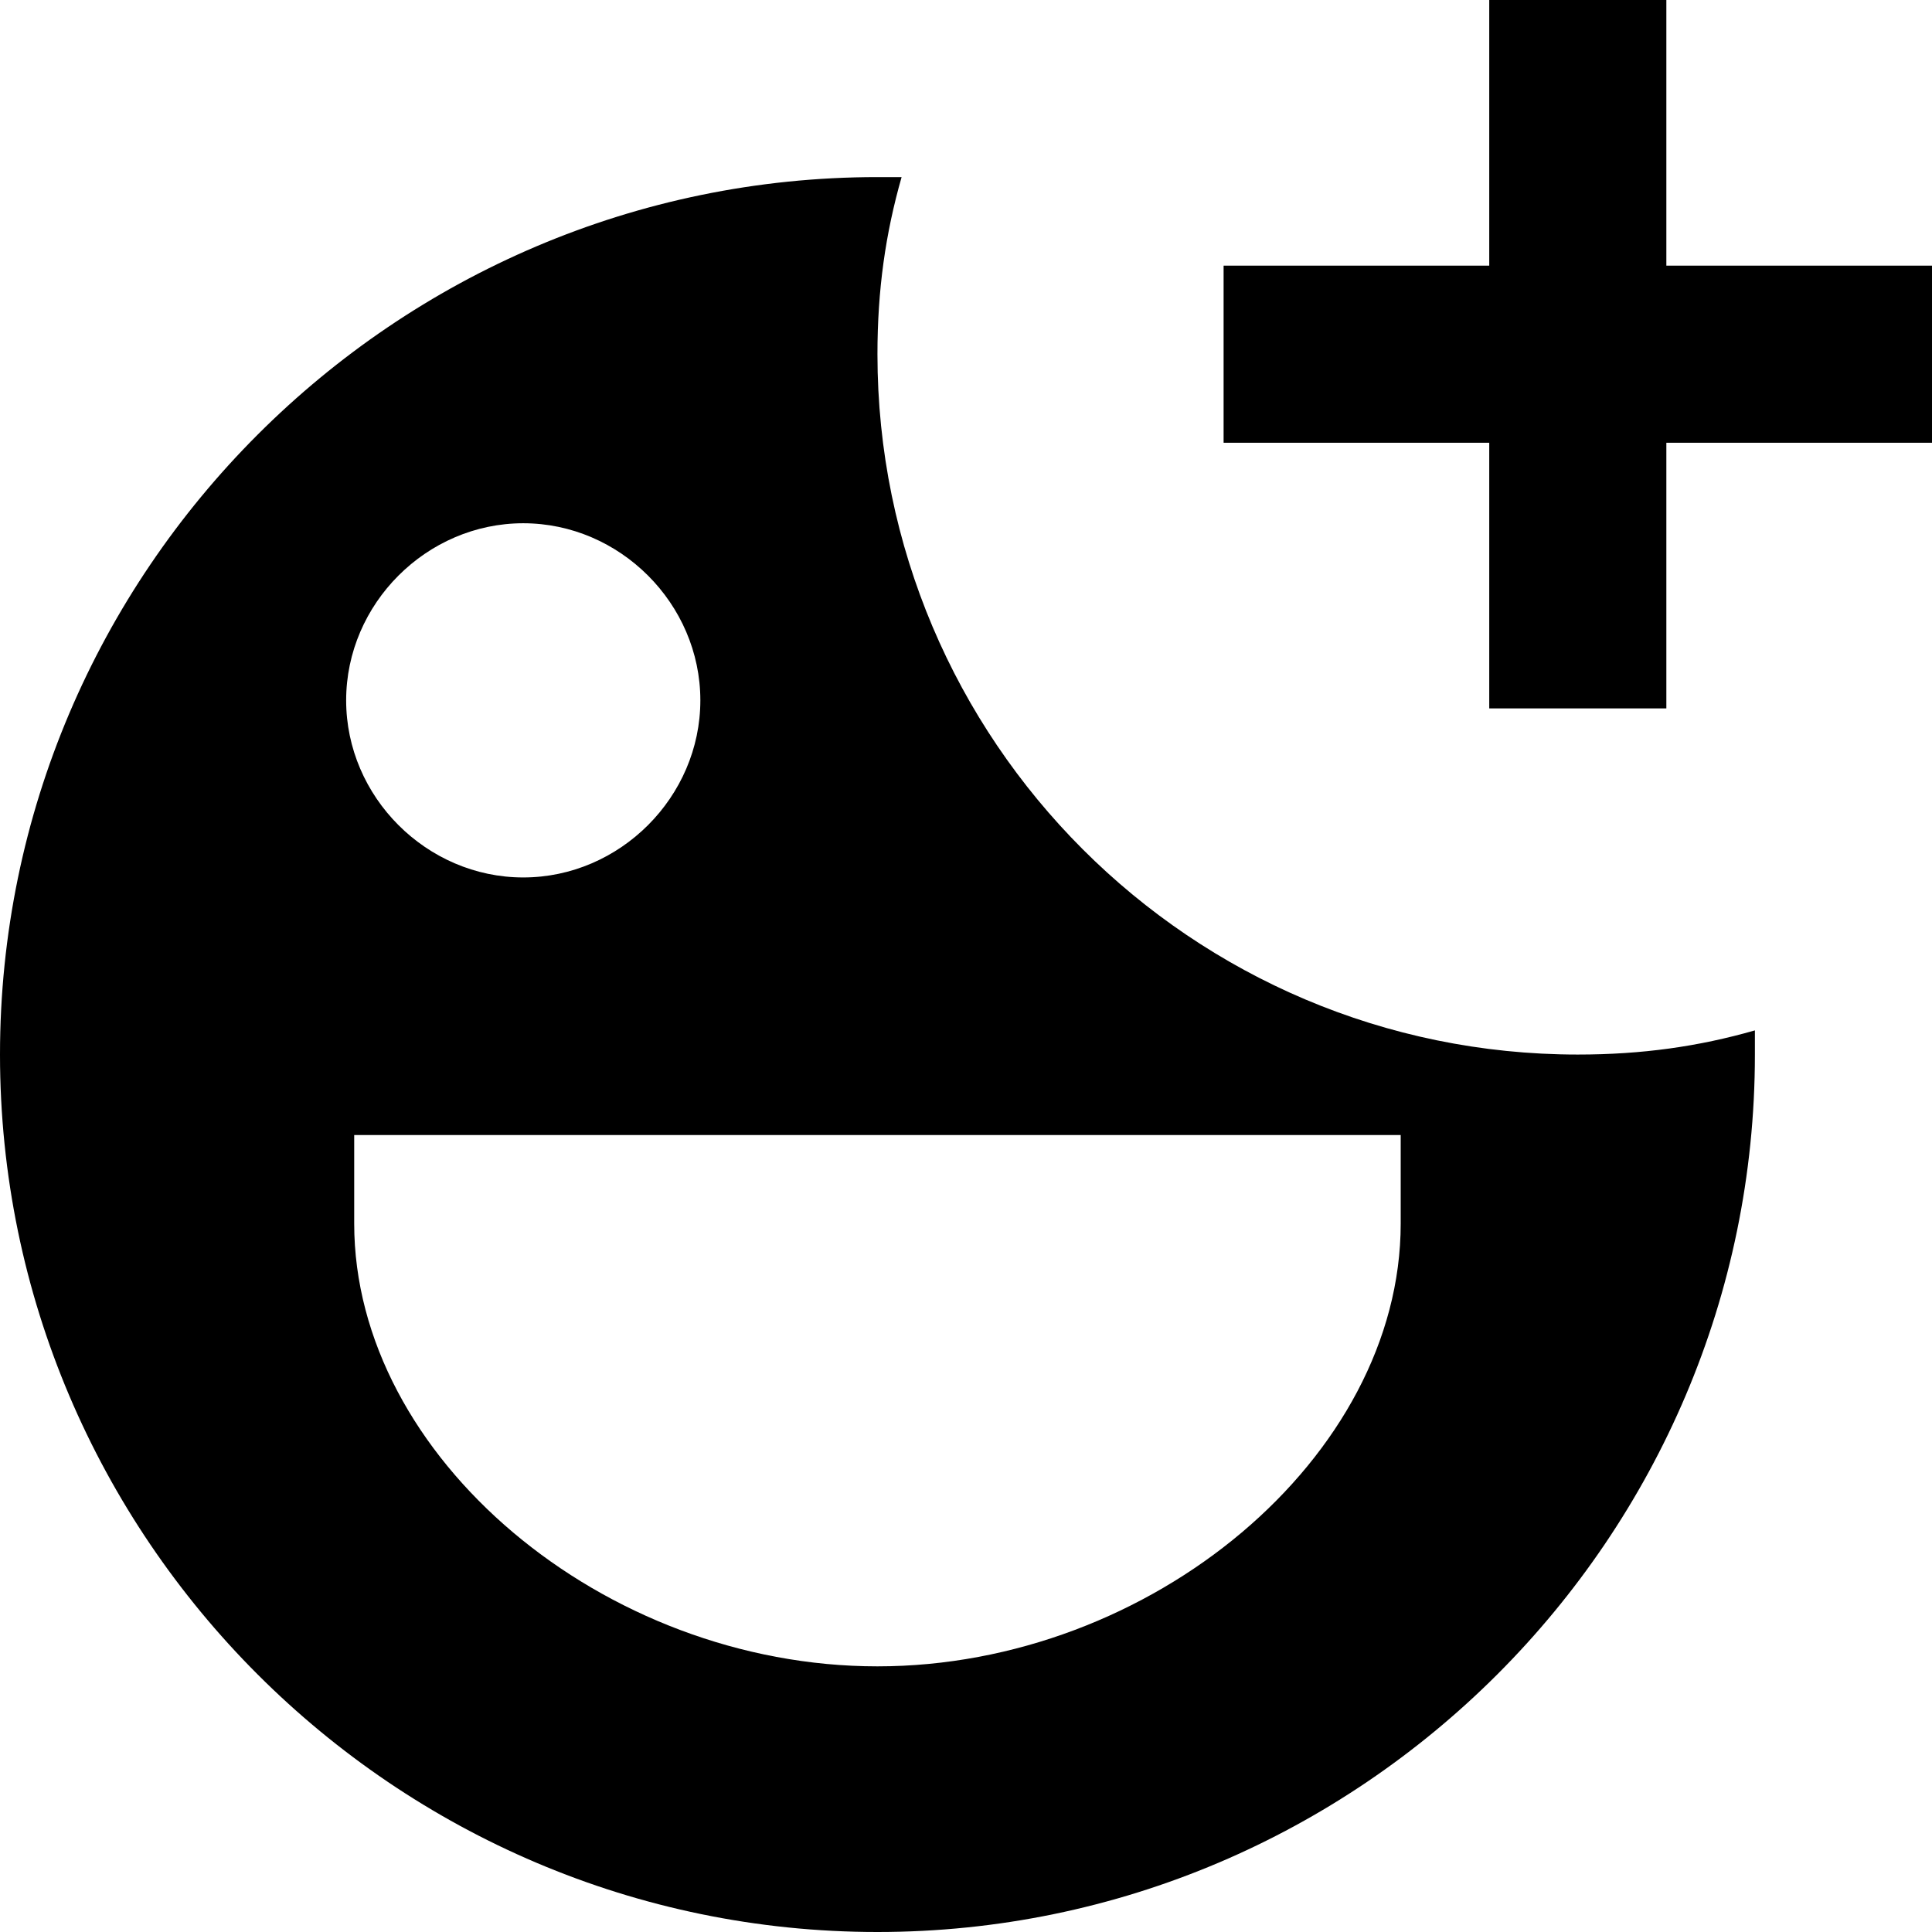
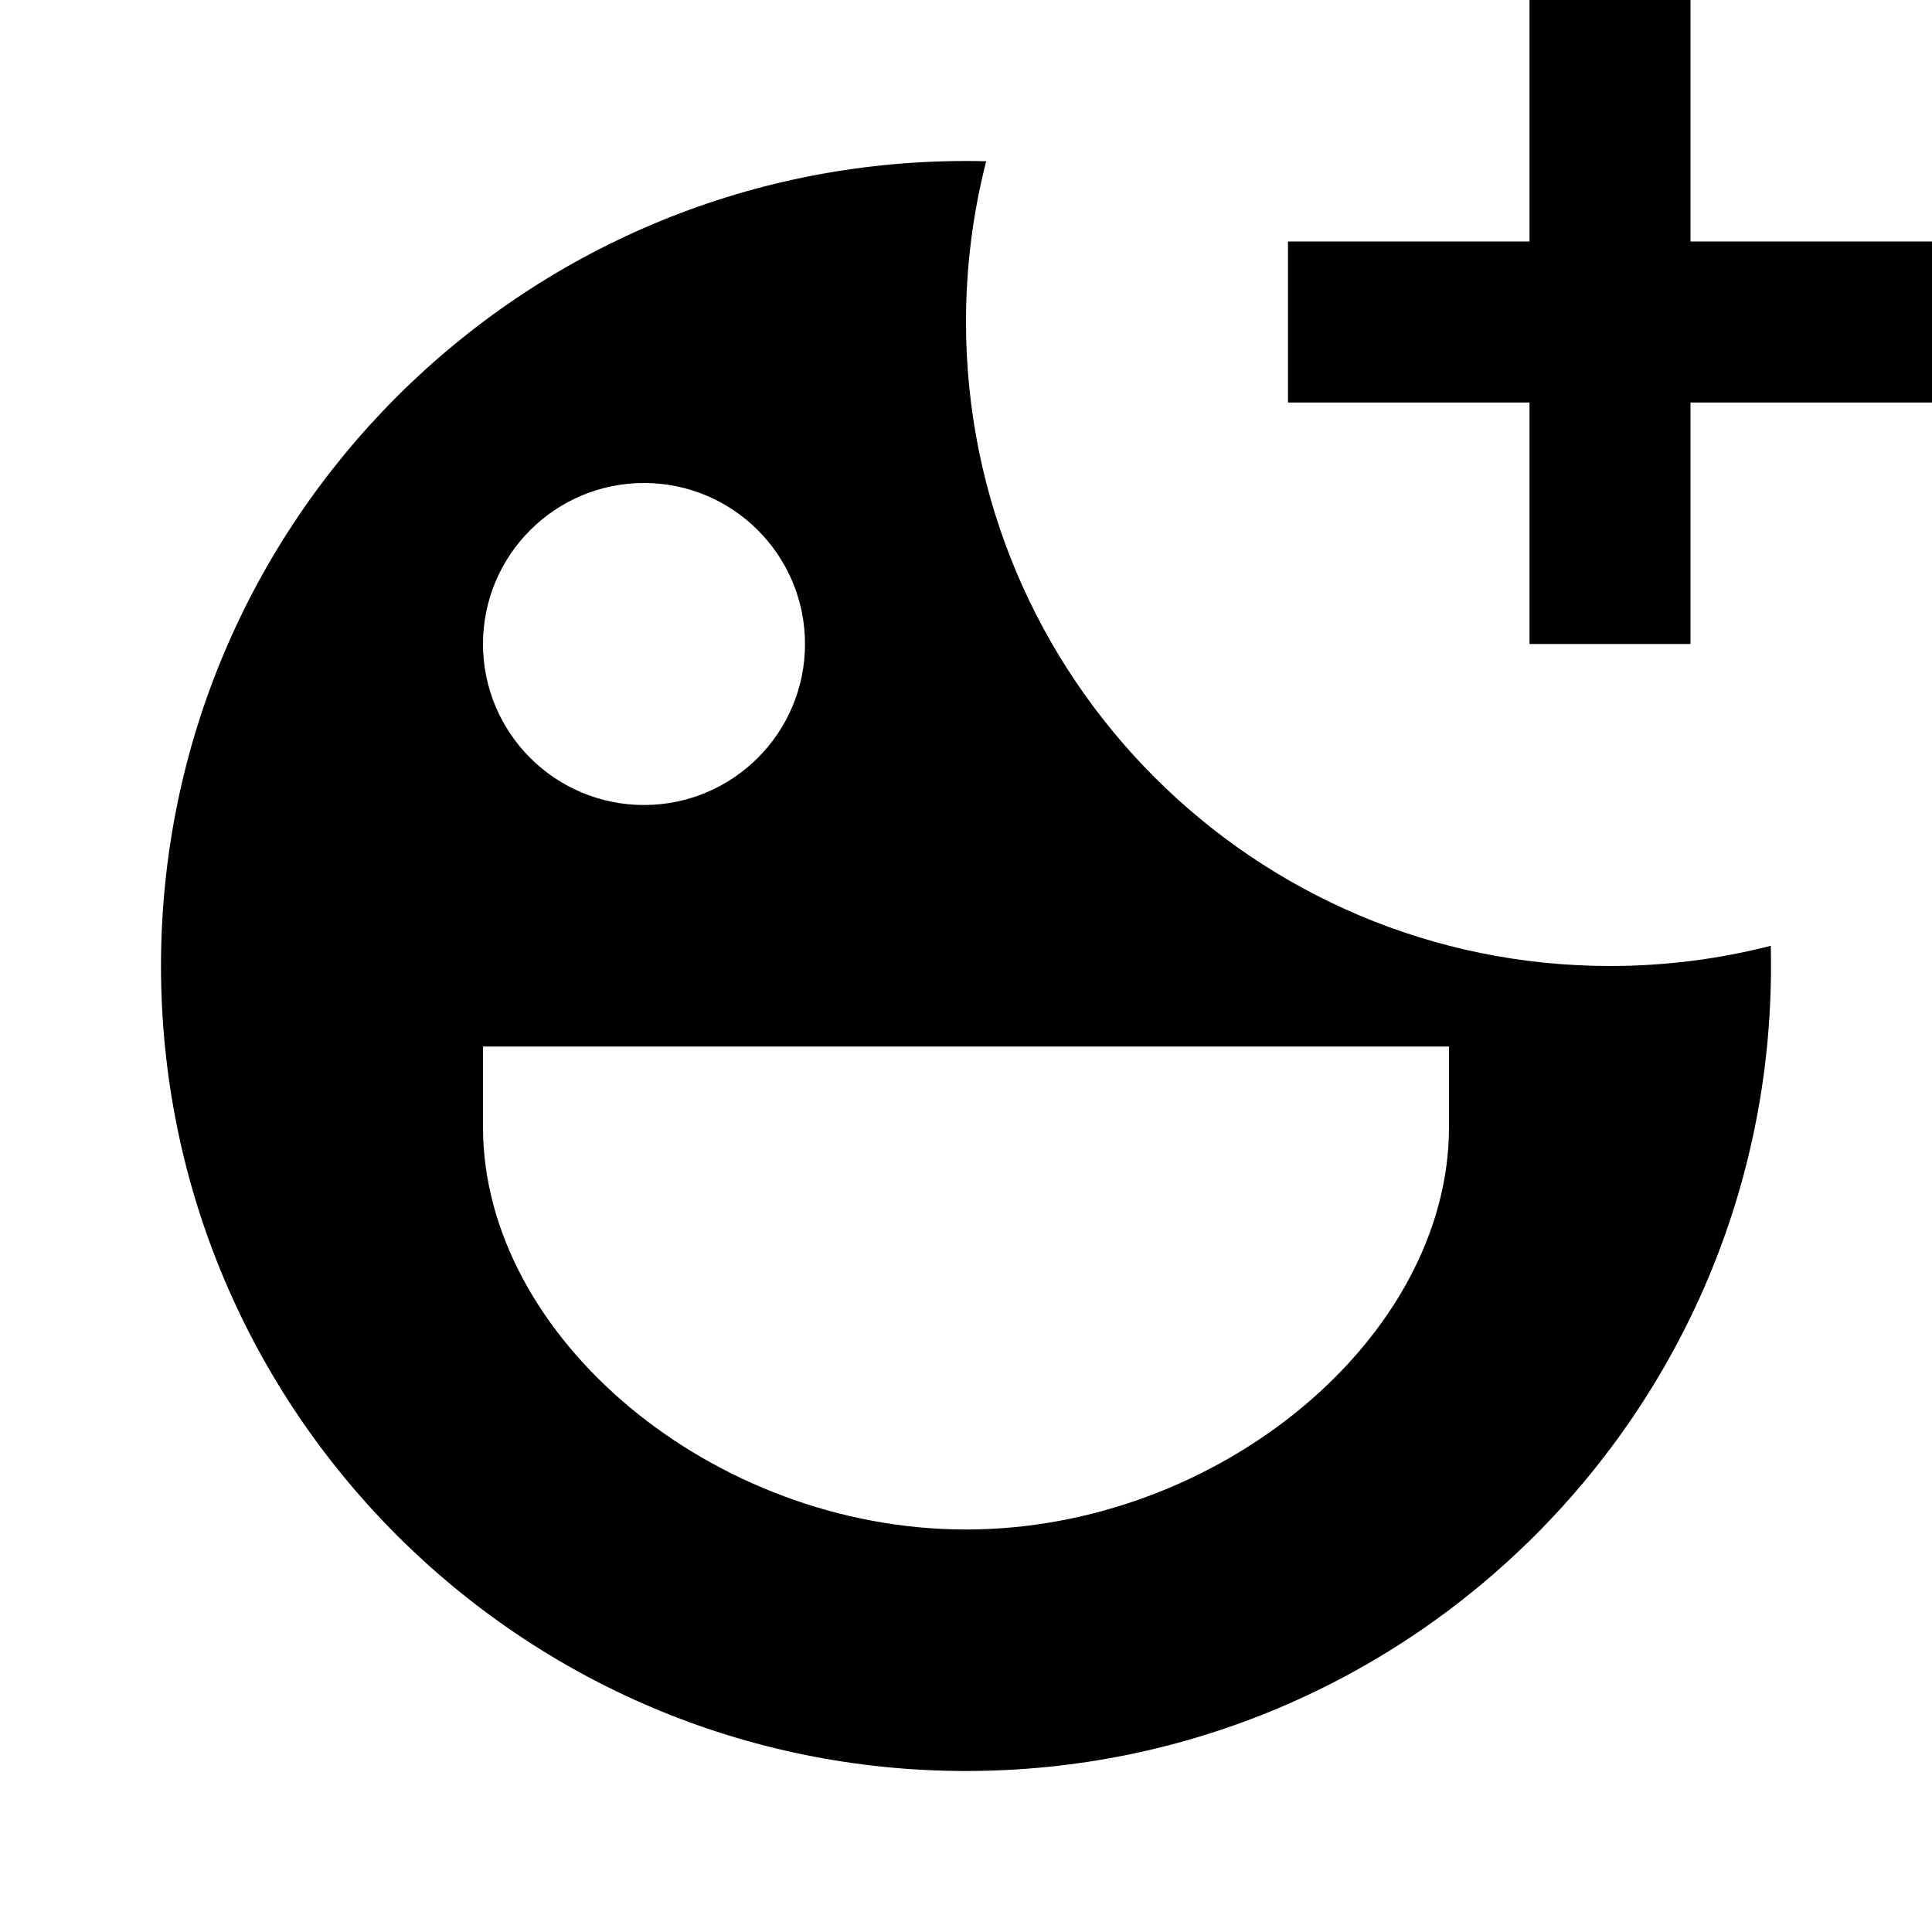
- <svg xmlns="http://www.w3.org/2000/svg" version="1.1" id="Layer_1" x="0px" y="0px" viewBox="0 0 24 24" style="enable-background:new 0 0 24 24;" xml:space="preserve">
-   <style type="text/css">
- 	.st0{fill-rule:evenodd;clip-rule:evenodd;}
- </style>
-   <path class="st0" d="M11.2,2.2c-0.1,0-0.2,0-0.3,0C4.9,2.2,0,7.1,0,13.1C0,19.1,4.9,24,10.9,24s10.9-4.9,10.9-10.9  c0-0.1,0-0.2,0-0.3c-0.7,0.2-1.4,0.3-2.2,0.3c-4.8,0-8.7-3.9-8.7-8.7C10.9,3.6,11,2.9,11.2,2.2z M8.7,8.7c0-1.2-1-2.2-2.2-2.2  s-2.2,1-2.2,2.2c0,1.2,1,2.2,2.2,2.2S8.7,9.9,8.7,8.7z M10.9,20.7c3.4,0,6.5-2.6,6.5-5.5v-1.1H4.4v1.1C4.4,18.1,7.5,20.7,10.9,20.7z  " />
-   <path d="M20.7,3.3V0h-2.2v3.3h-3.3v2.2h3.3v3.3h2.2V5.5H24V3.3H20.7z" />
+ <svg viewBox="0 0 24 24">
+   <path fill-rule="evenodd" d="M12.251 2.003C12.168 2.001 12.084 2 12 2C6.477 2 2 6.477 2 12C2 17.522 6.477 22 12 22C17.523 22 22 17.522 22 12C22 11.916 21.999 11.832 21.997 11.749C21.359 11.913 20.689 12 20 12C15.582 12 12 8.418 12 4C12 3.311 12.087 2.641 12.251 2.003ZM10 8C10 6.896 9.104 6 8 6C6.896 6 6 6.896 6 8C6 9.105 6.896 10 8 10C9.104 10 10 9.105 10 8ZM12 19C15.14 19 18 16.617 18 14V13H6V14C6 16.617 8.86 19 12 19Z" />
+   <path d="M21 3V0H19V3H16V5H19V8H21V5H24V3H21Z" />
</svg>
